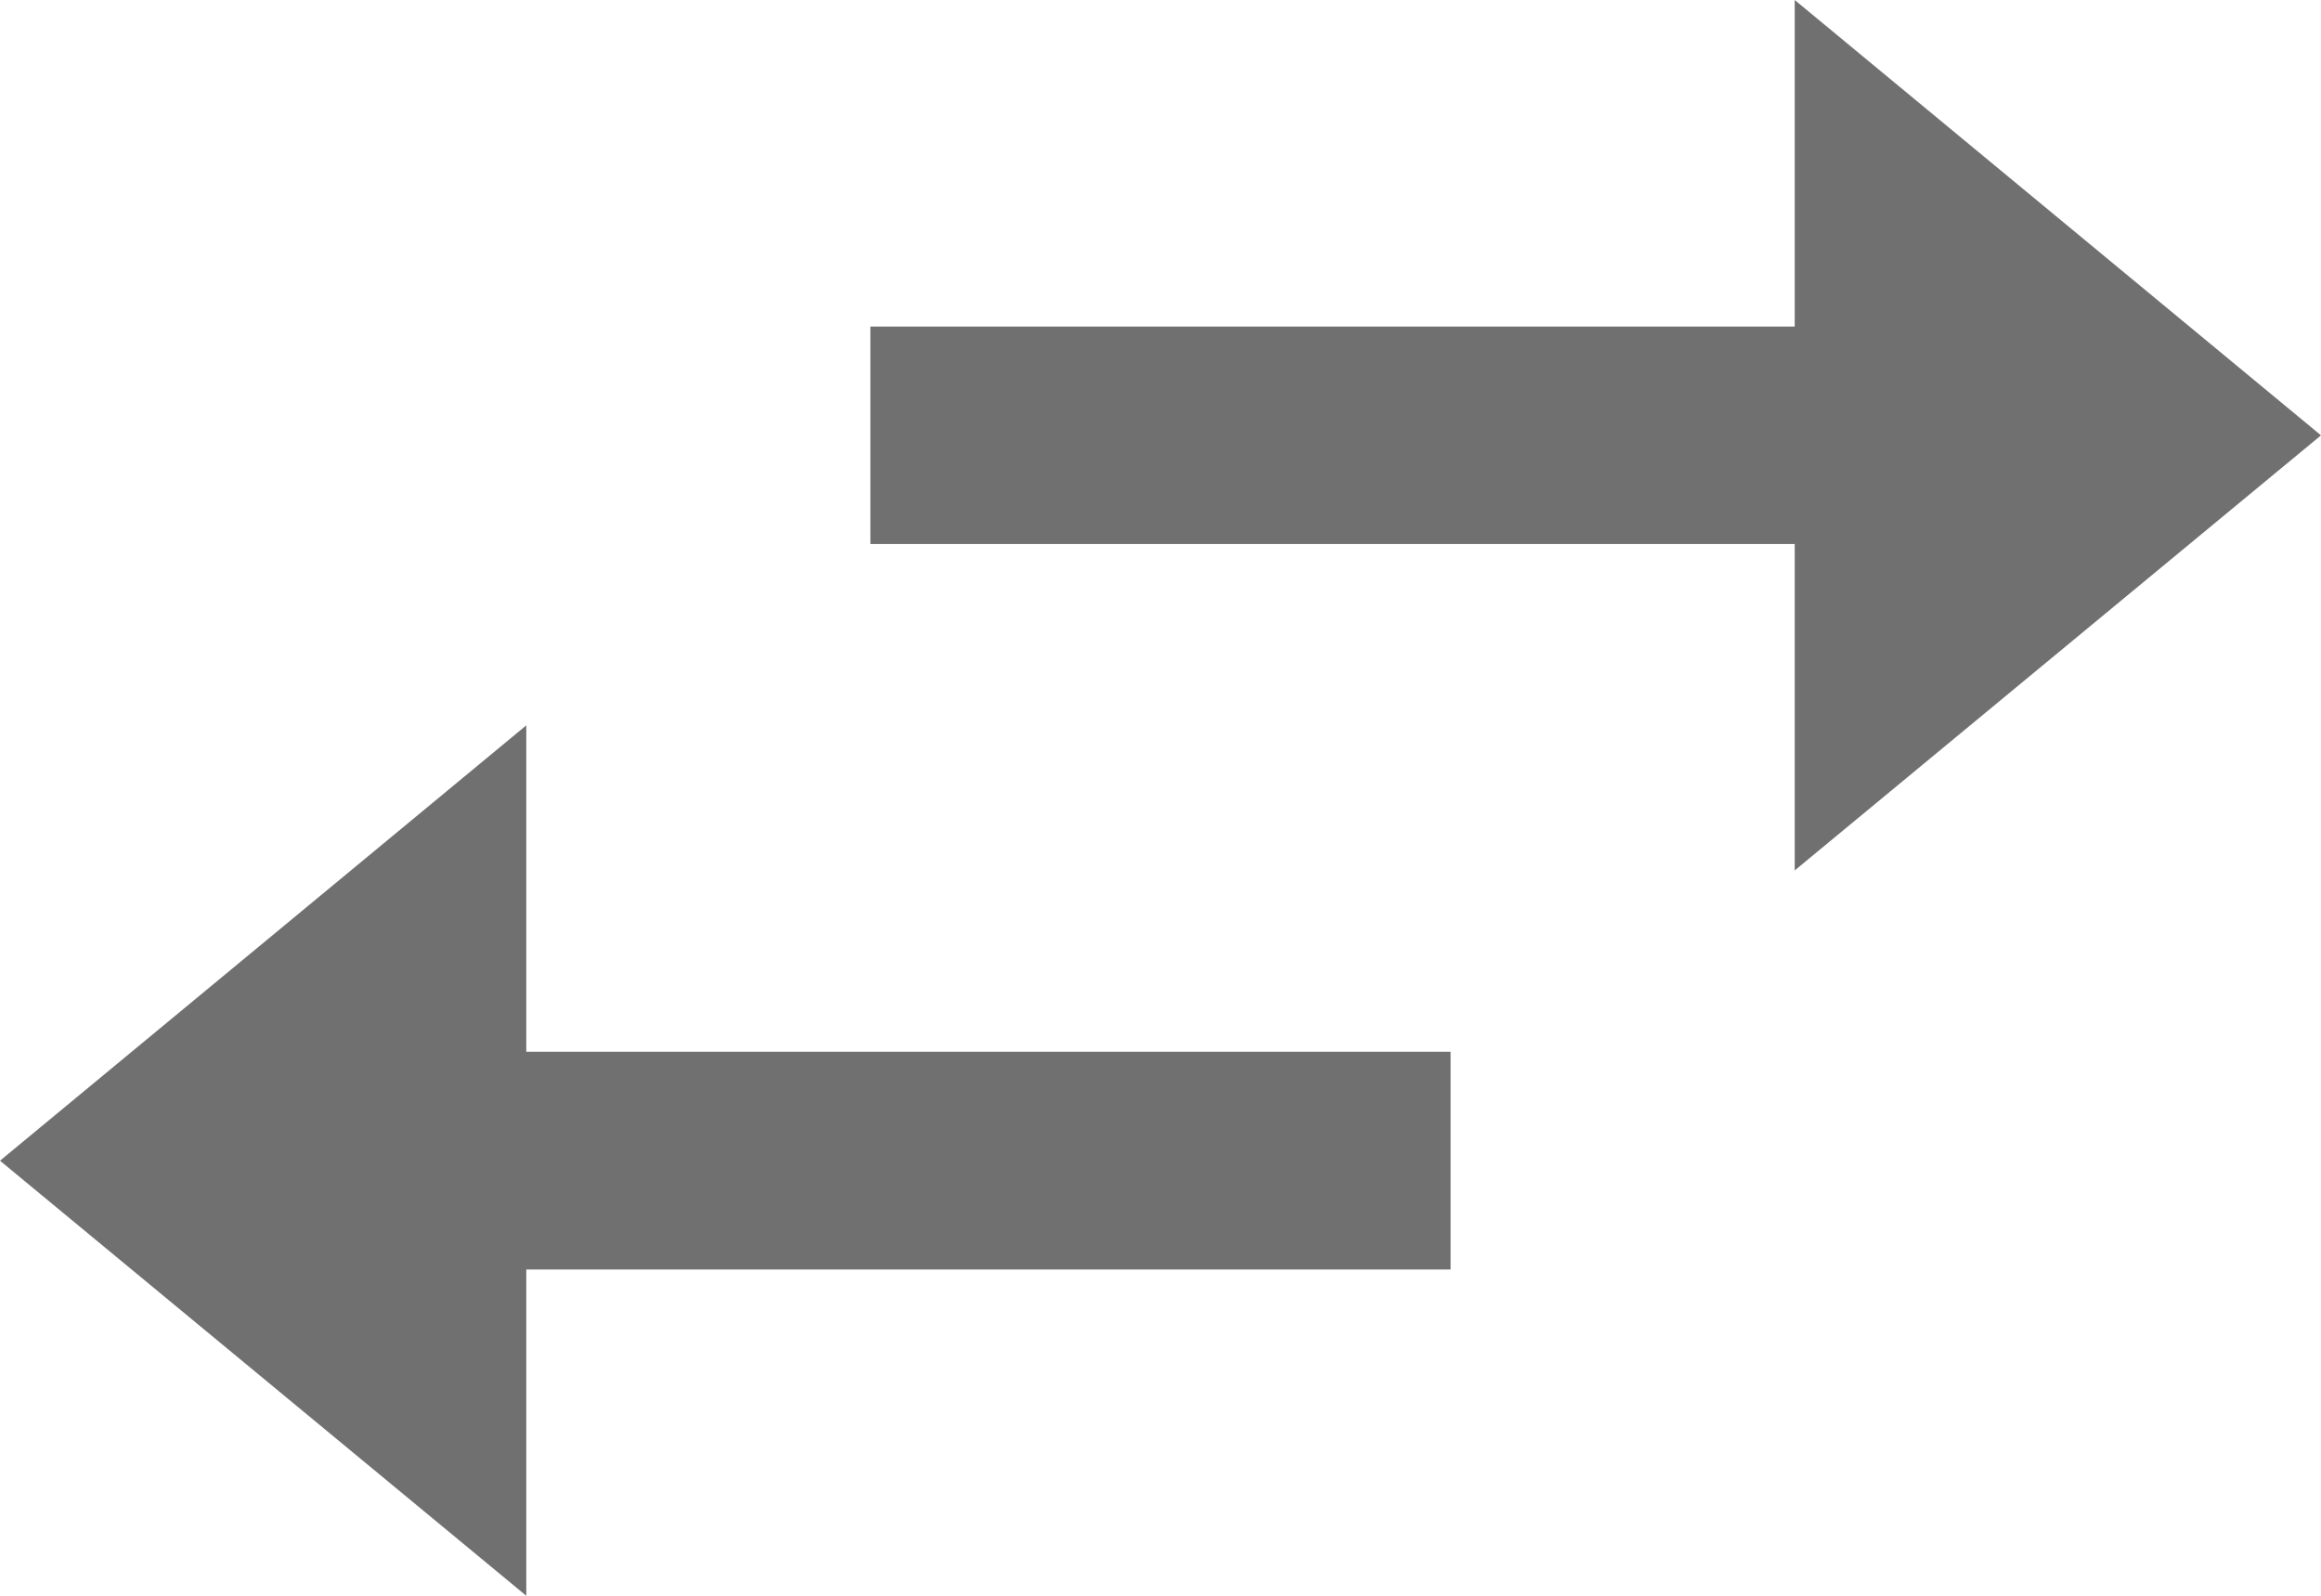
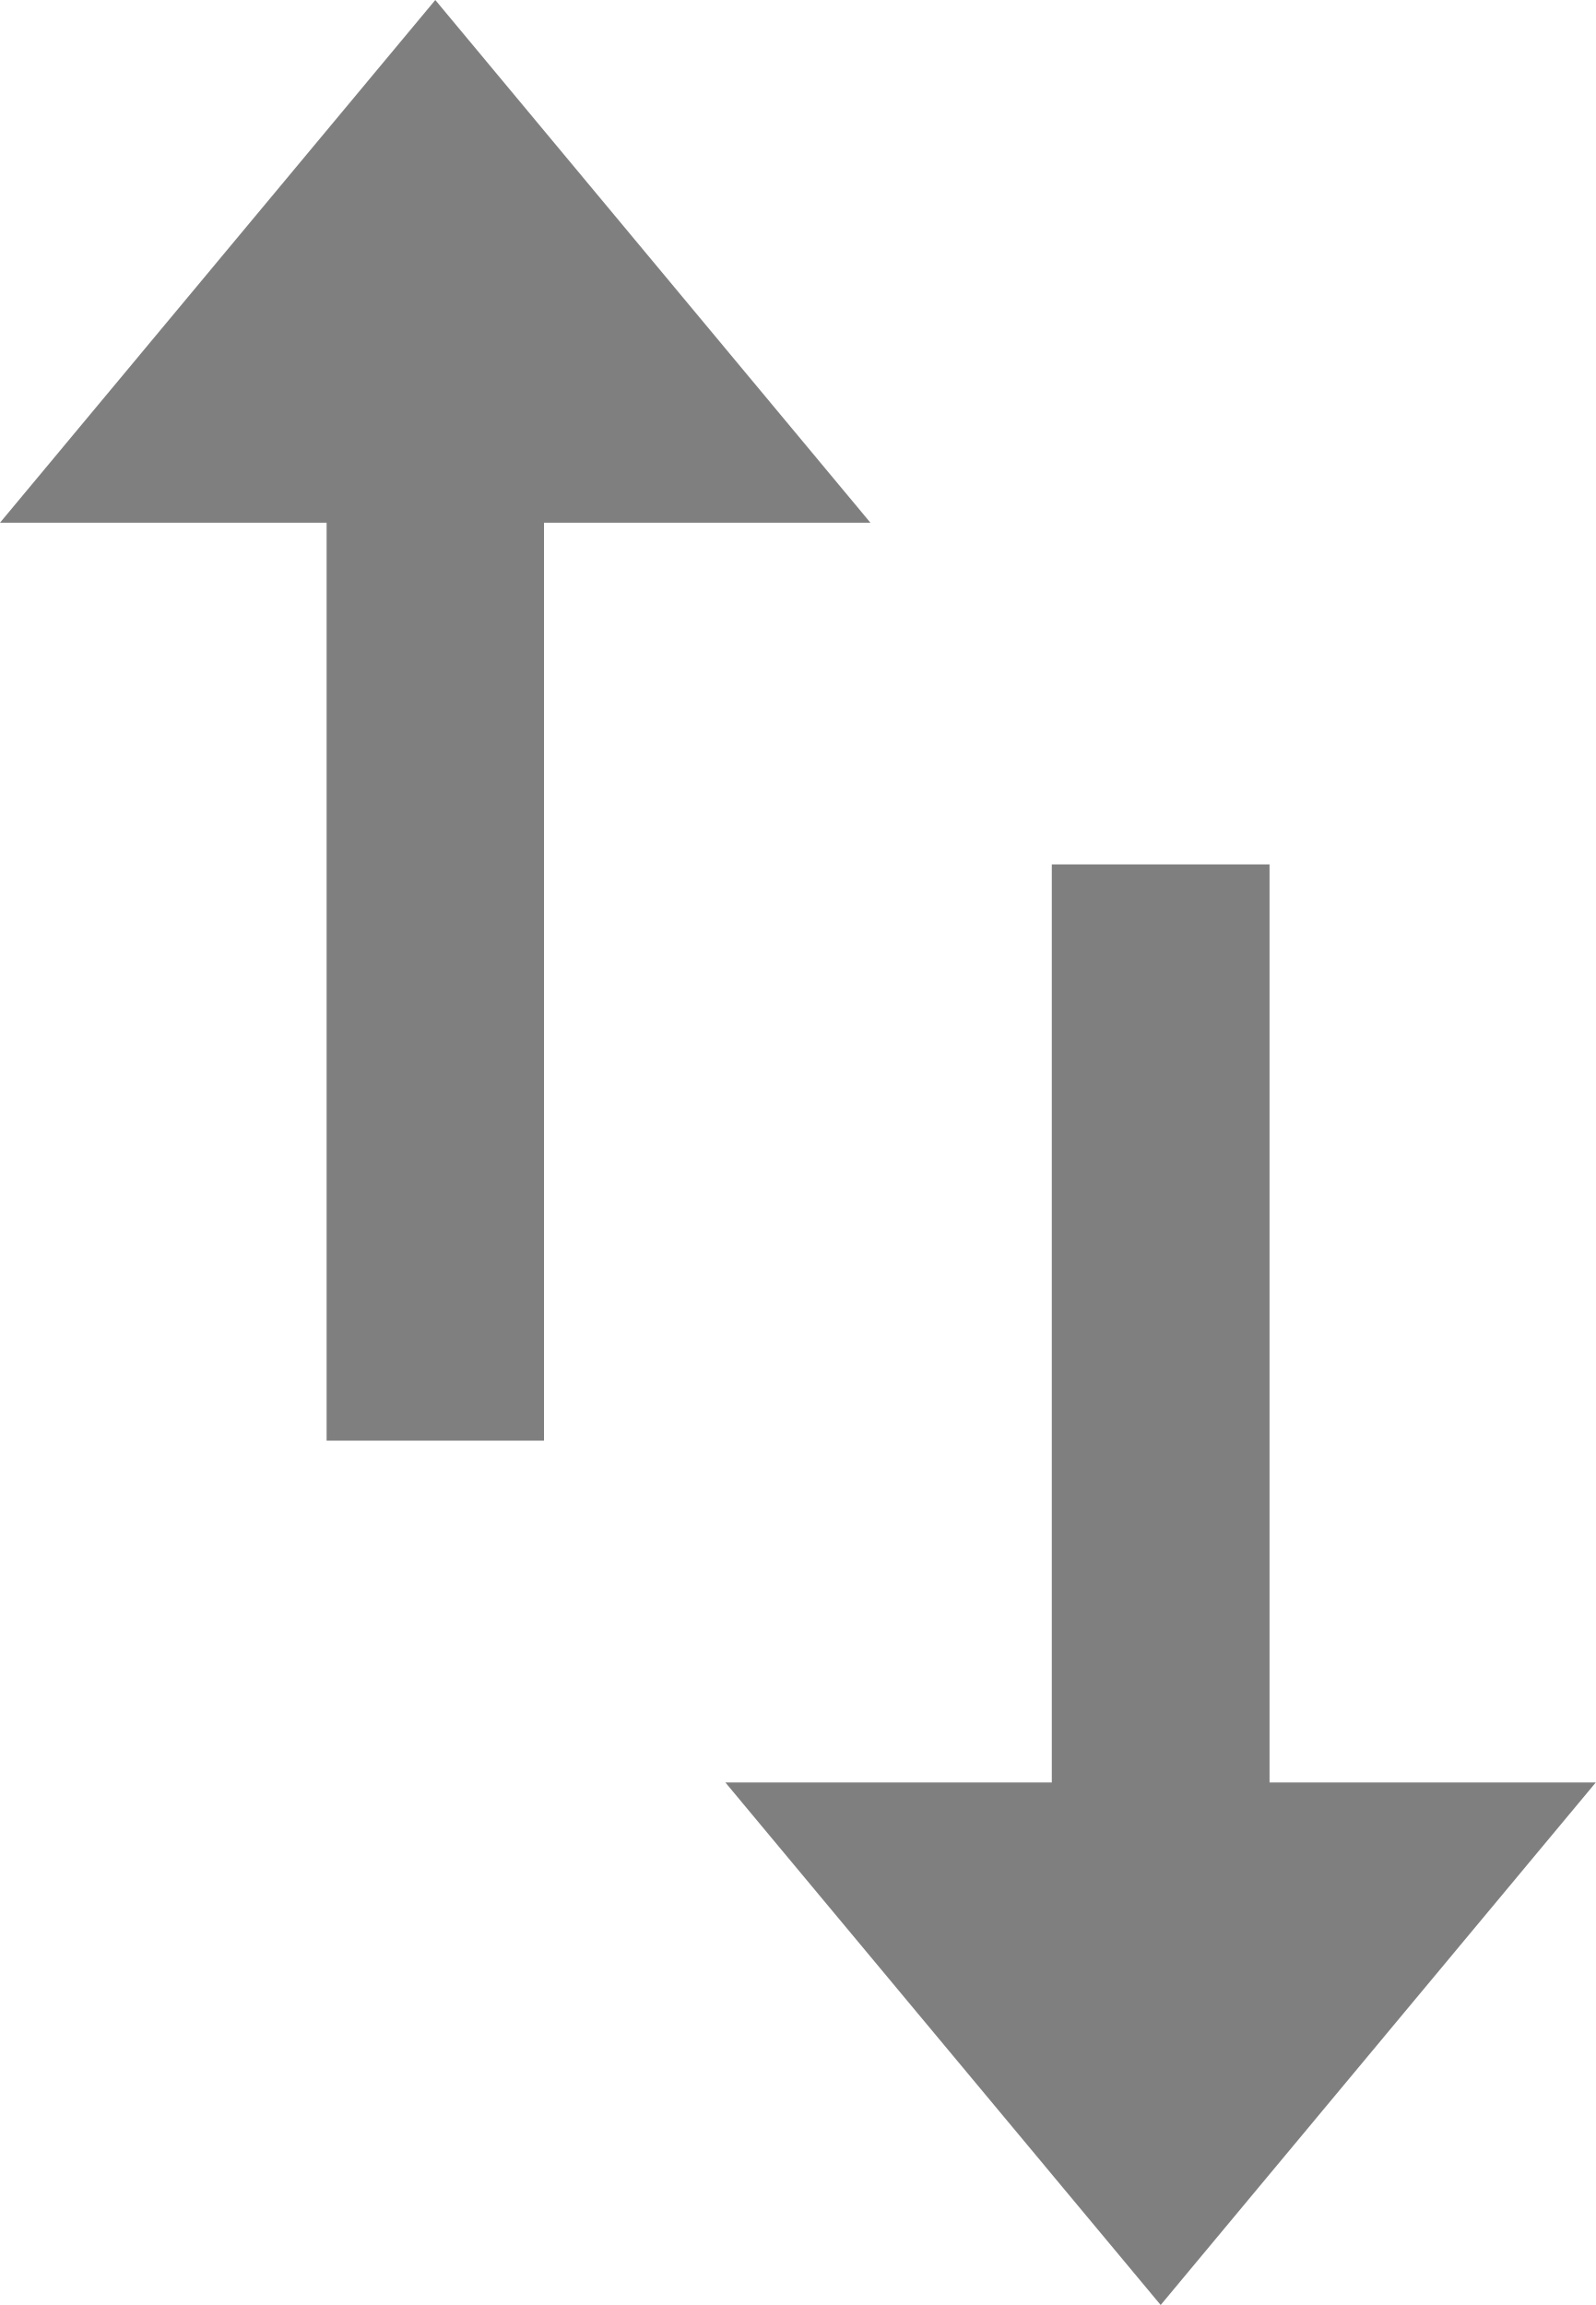
- <svg xmlns="http://www.w3.org/2000/svg" width="16px" height="11px" viewBox="0 0 16 11" version="1.1">
+ <svg xmlns="http://www.w3.org/2000/svg" width="9px" height="13px" viewBox="0 0 9 13" version="1.1">
  <g id="Mocks" stroke="none" stroke-width="1" fill="none" fill-rule="evenodd">
-     <g id="Flow-2-Copy-6" transform="translate(-1046, -297)" fill="#707070">
-       <path d="M1058.372,297 L1058.372,299.251 L1052,299.251 L1052,300.75 L1058.372,300.75 L1058.372,303 L1062,300.001 L1058.372,297 Z M1046,305.001 L1049.628,308 L1049.628,305.751 L1056,305.751 L1056,304.25 L1049.628,304.25 L1049.628,302 L1046,305.001 Z" id="Fill-1" />
+     <g id="Cluse_Vertical1-Copy-5" transform="translate(-93, -145)" fill="#7F7F7F">
+       <path d="M101.052,147 L101.052,148.842 L95.875,148.842 L95.875,150.068 L101.052,150.068 L101.052,151.909 L104,149.455 L101.052,147 Z M91,153.546 L93.947,156 L93.947,154.16 L99.125,154.16 L99.125,152.932 L93.947,152.932 L93.947,151.091 L91,153.546 Z" id="Fill-1" transform="translate(97.5, 151.5) rotate(-90) translate(-97.5, -151.5) " />
    </g>
  </g>
</svg>
